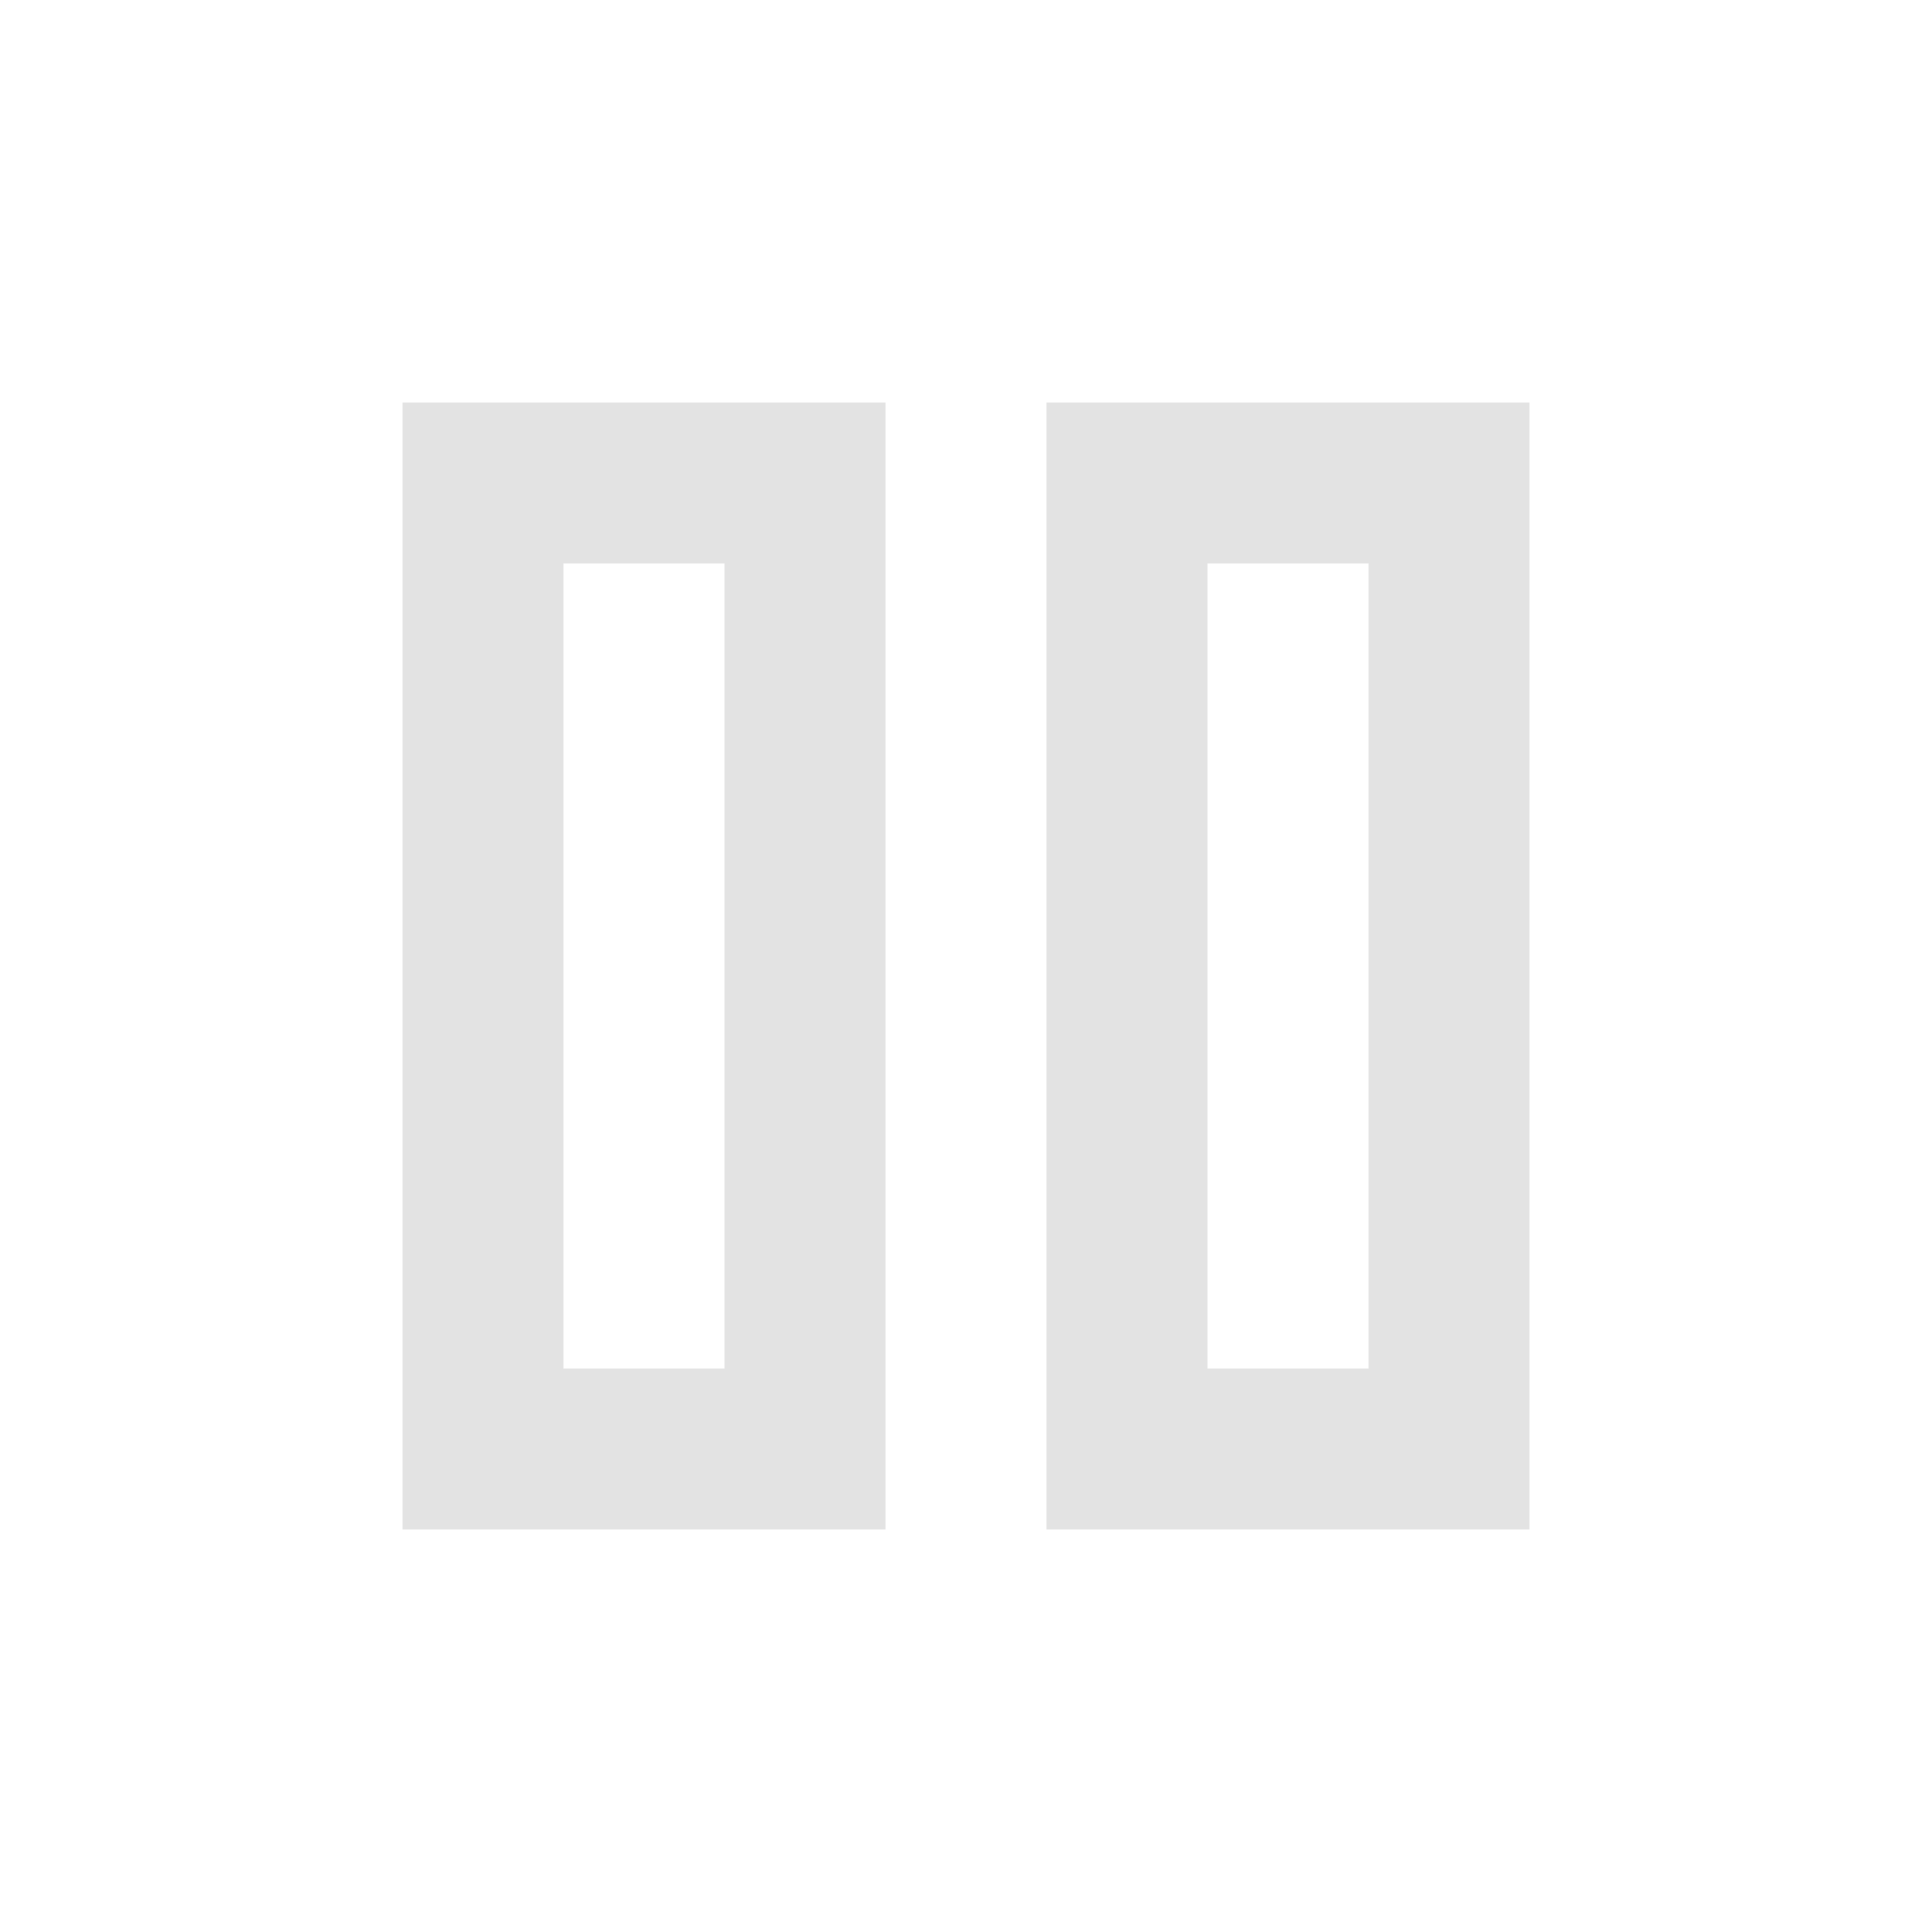
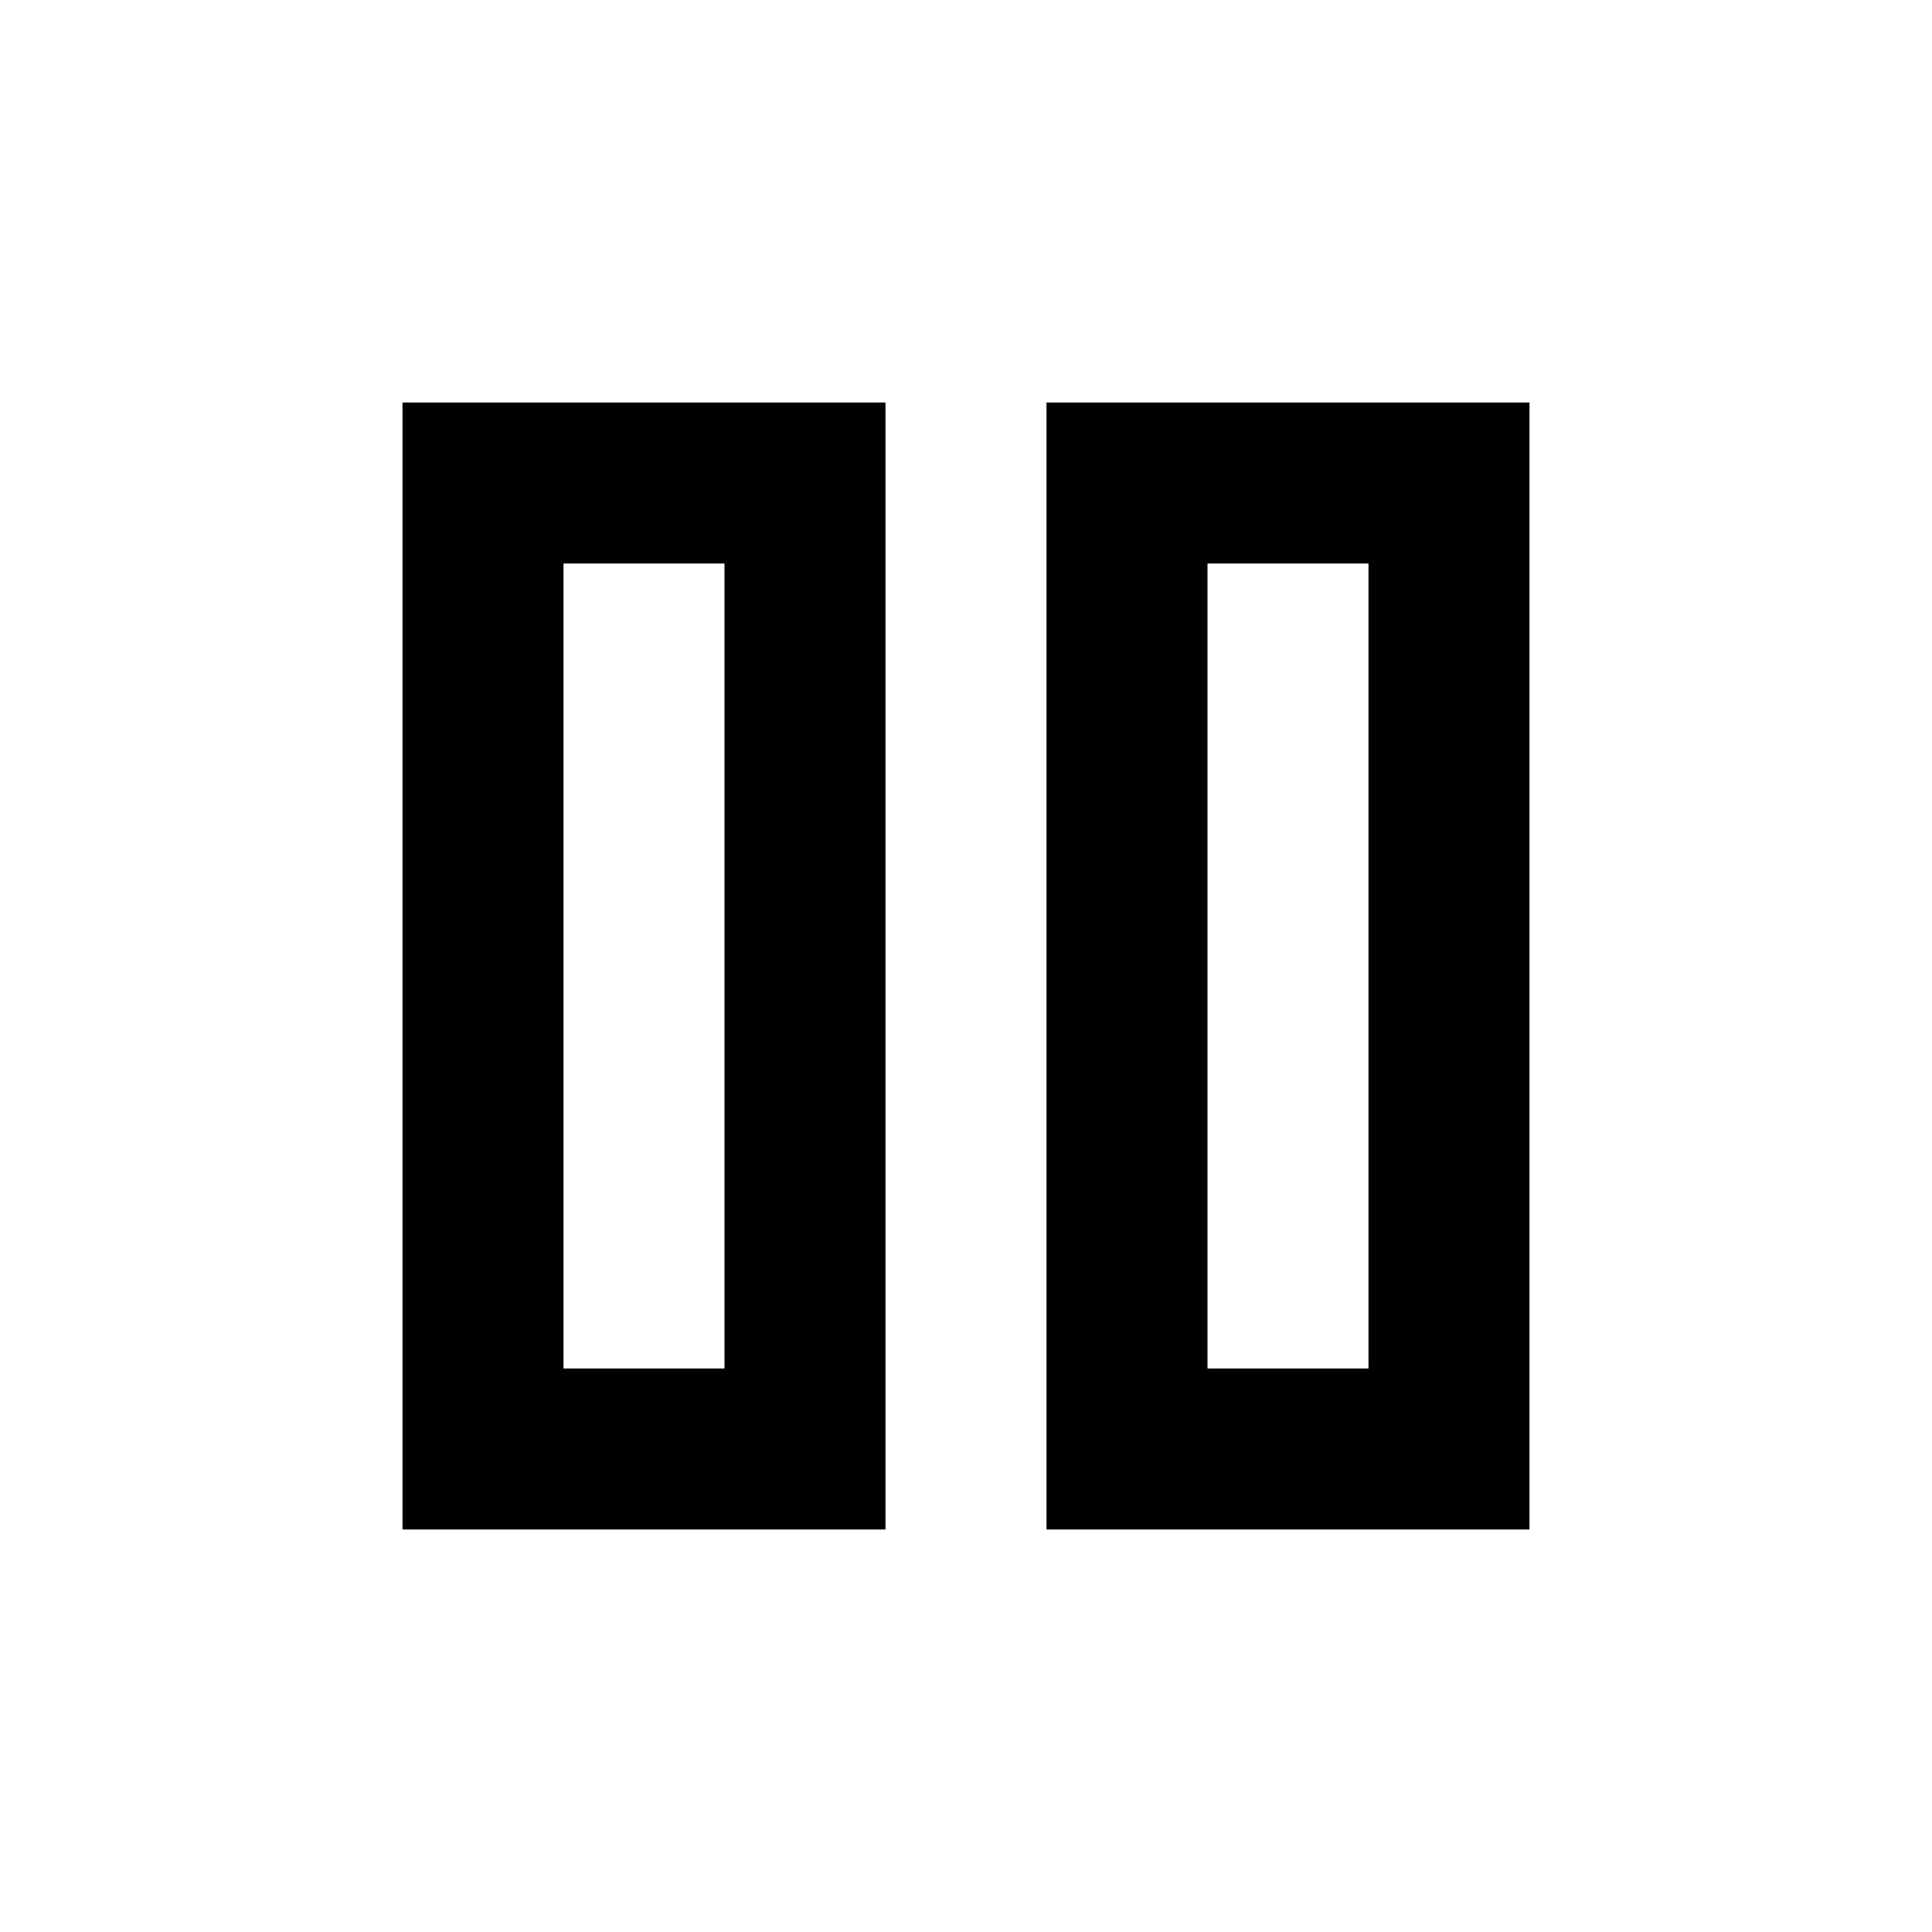
- <svg xmlns="http://www.w3.org/2000/svg" height="24px" viewBox="0 -960 960 960" width="24px" fill="#e3e3e3">
+ <svg xmlns="http://www.w3.org/2000/svg" height="24px" viewBox="0 -960 960 960" width="24px" fill="#000000">
  <path d="M520-200v-560h240v560H520Zm-320 0v-560h240v560H200Zm400-80h80v-400h-80v400Zm-320 0h80v-400h-80v400Zm0-400v400-400Zm320 0v400-400Z" />
</svg>
